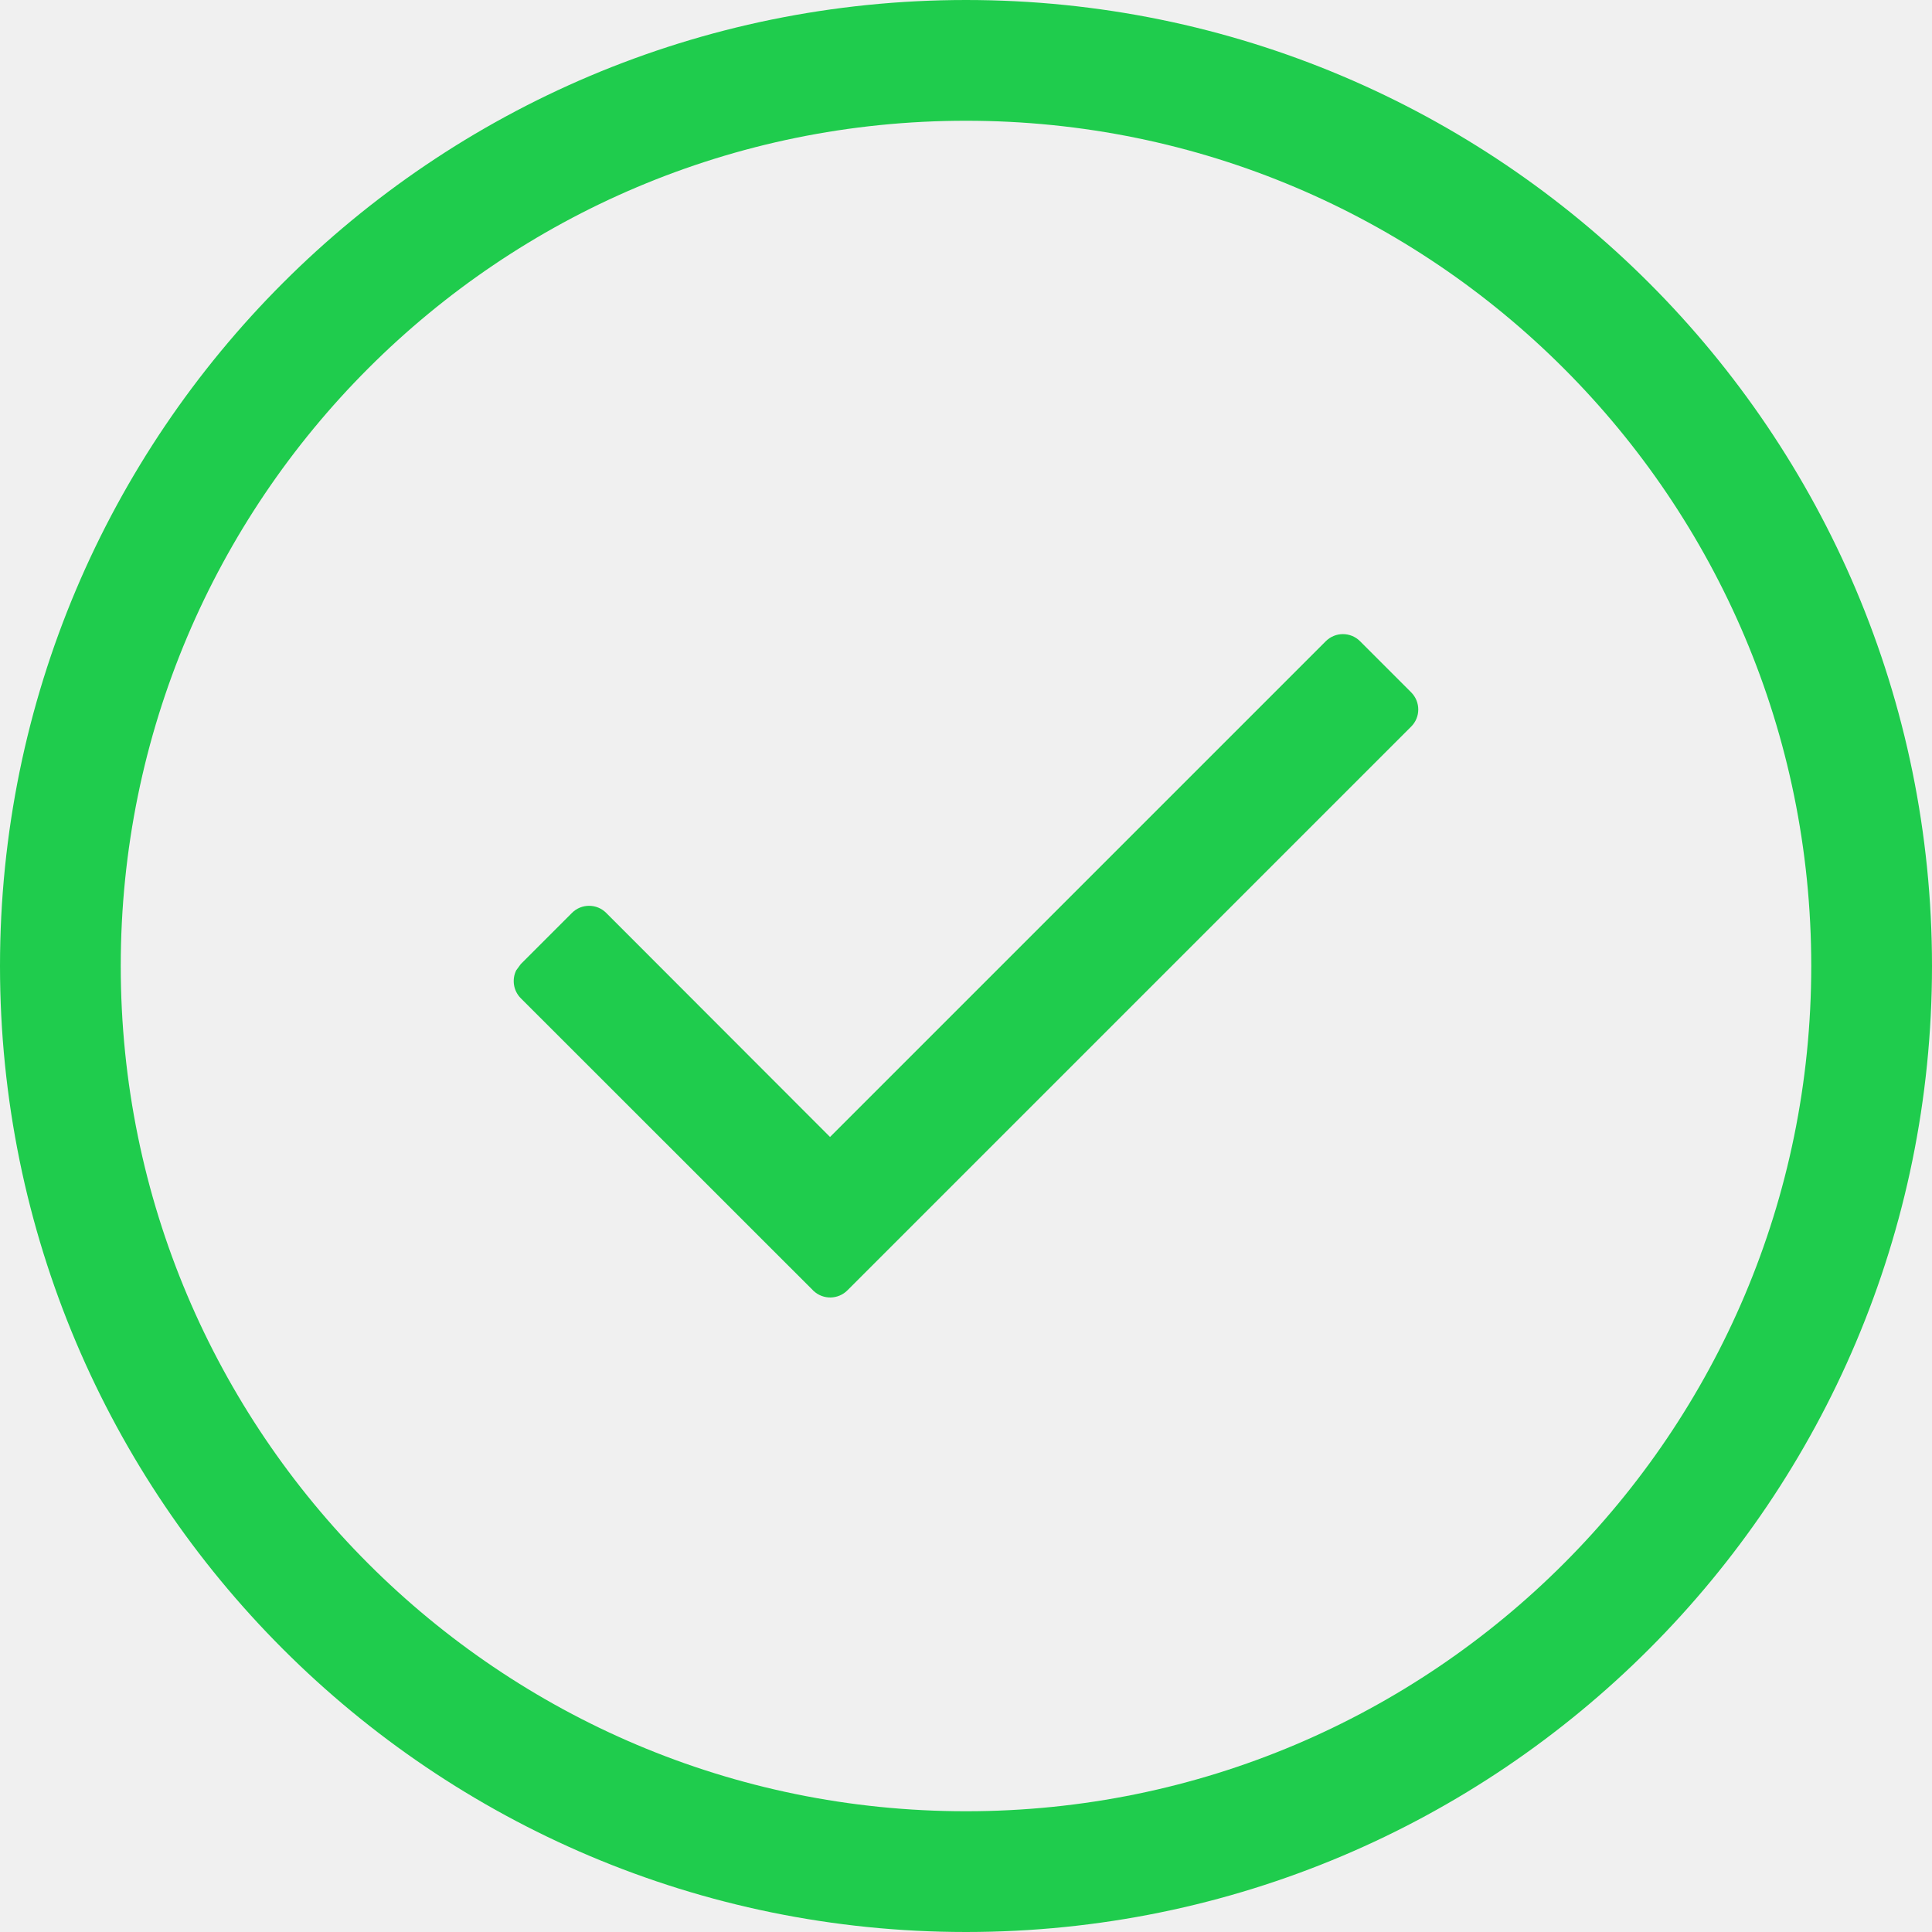
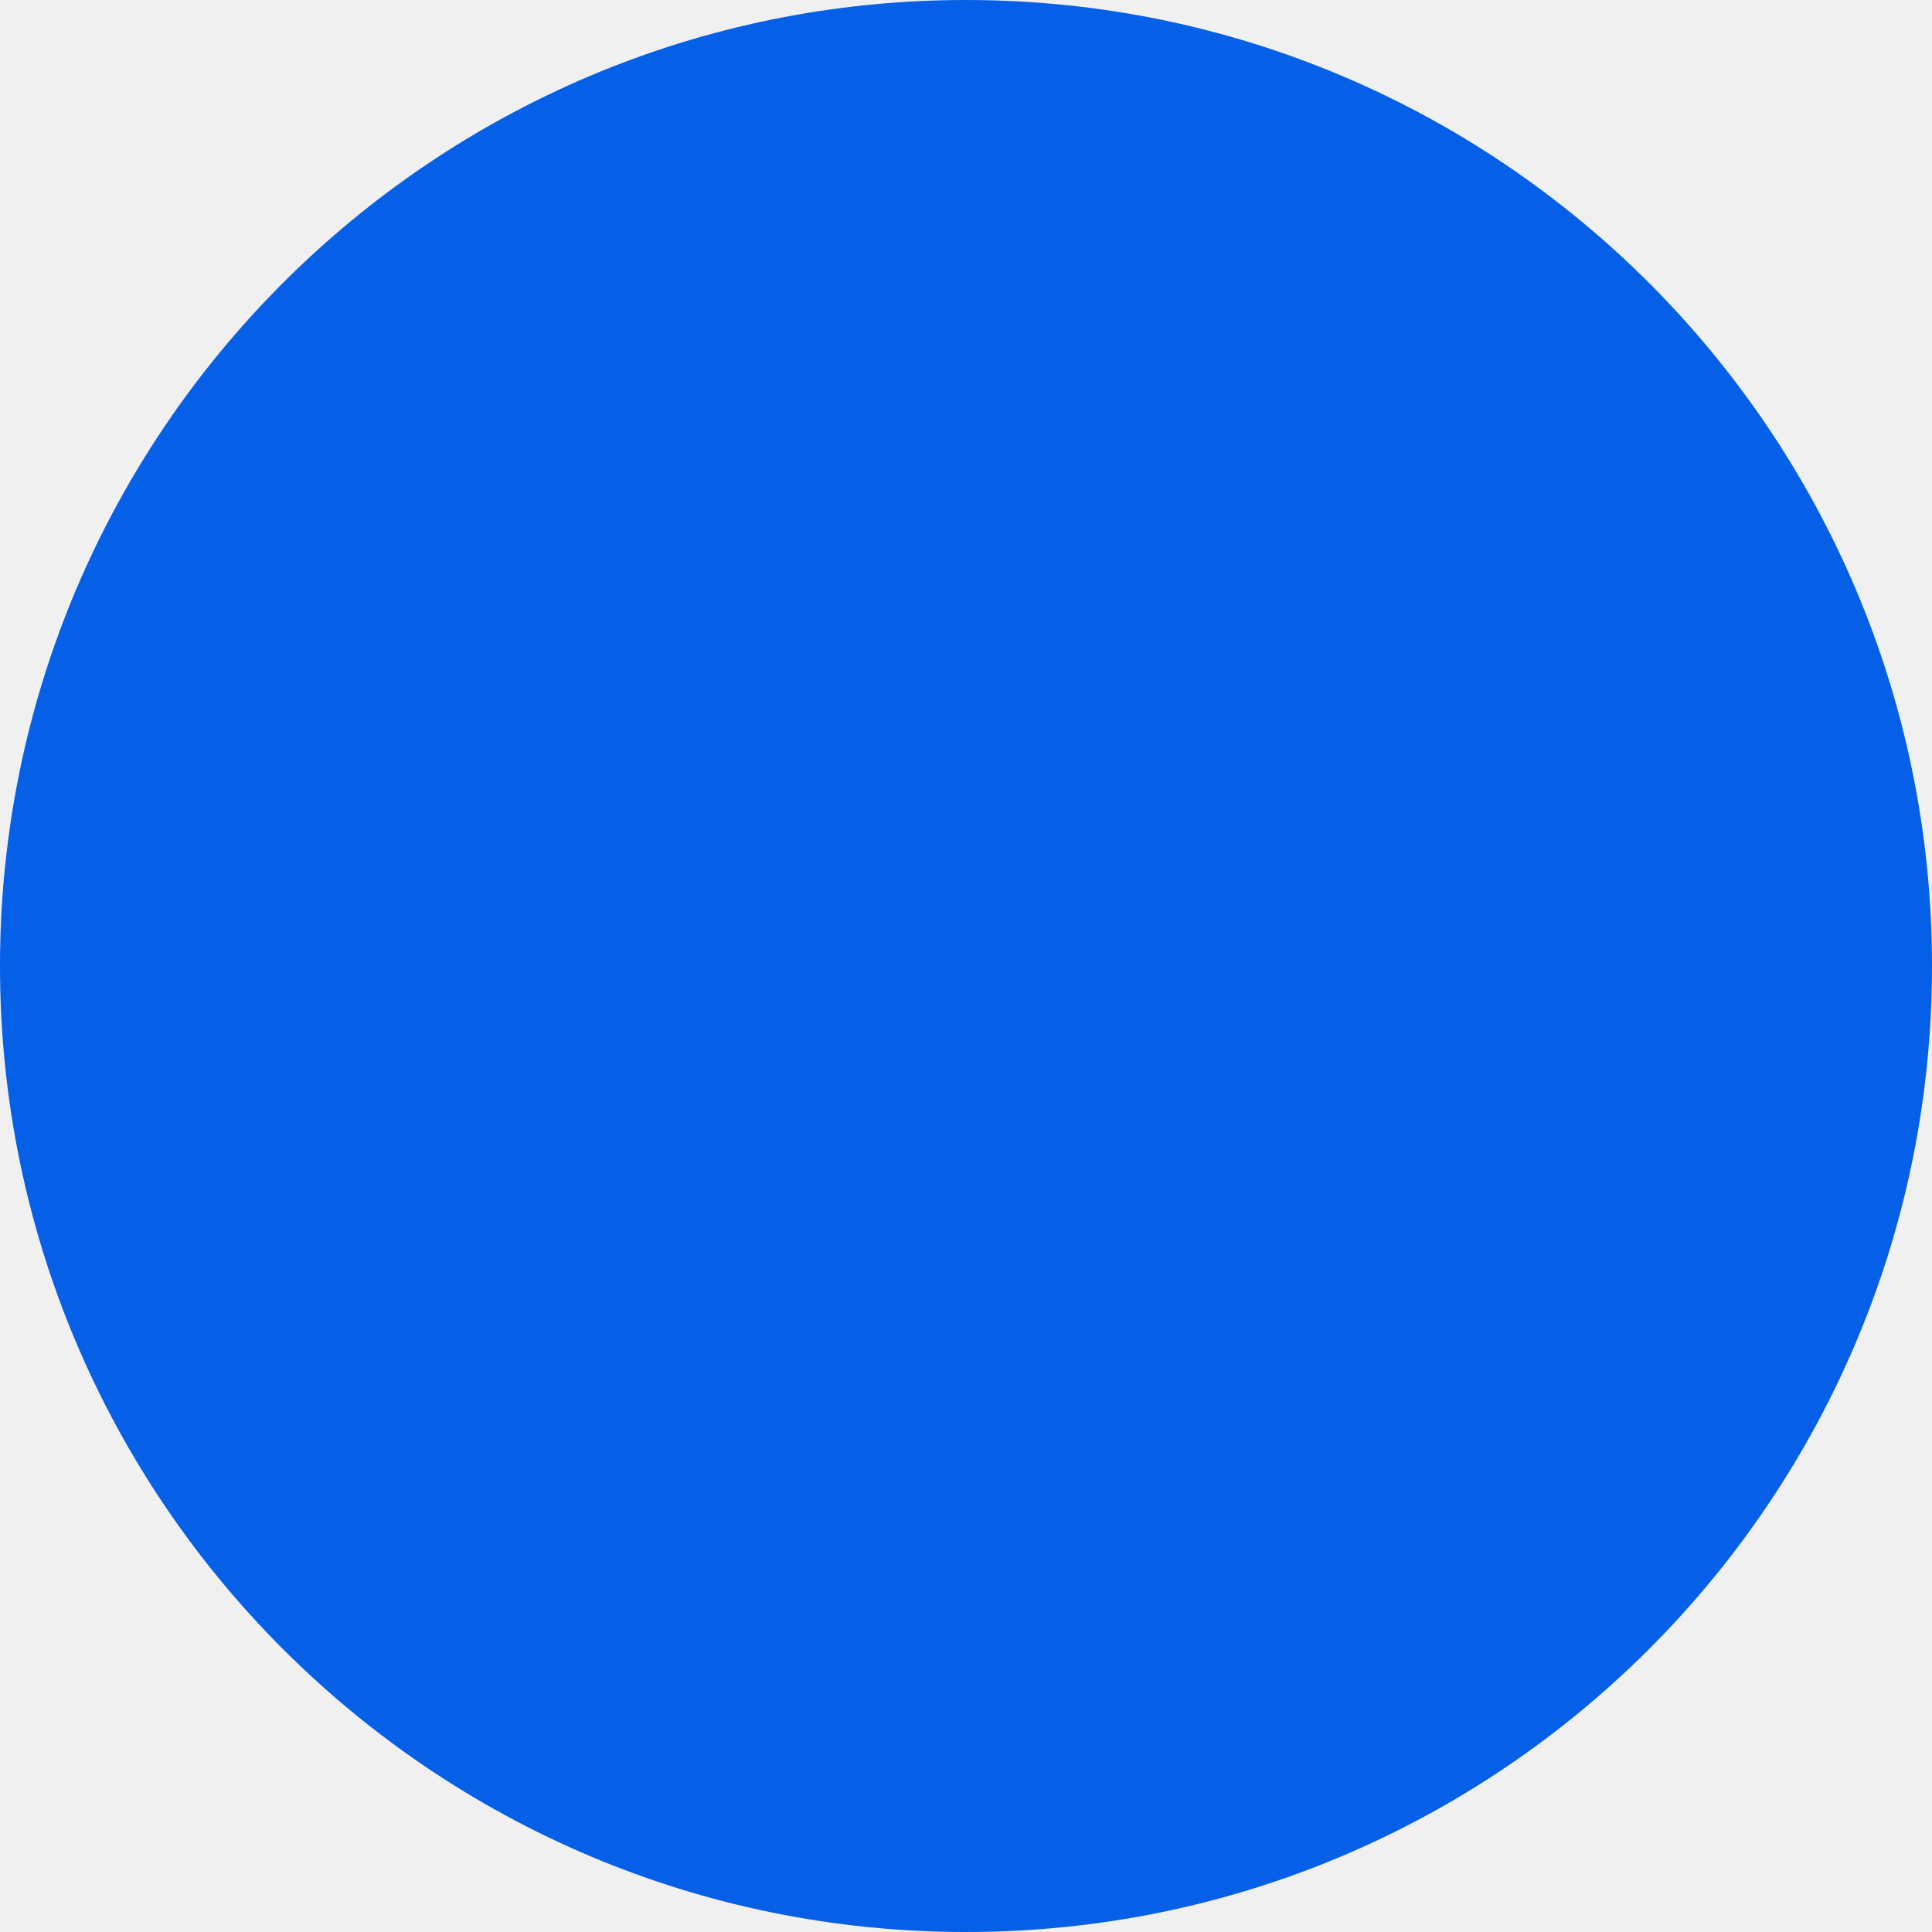
<svg xmlns="http://www.w3.org/2000/svg" xmlns:xlink="http://www.w3.org/1999/xlink" width="16px" height="16px" viewBox="0 0 16 16" version="1.1">
  <defs>
    <circle id="path-1" cx="8" cy="8" r="8" />
  </defs>
-   <g id="ic_succeed" stroke="none" stroke-width="1" fill="none" fill-rule="evenodd">
+   <g id="icon/ic_succeed_blue" stroke="none" stroke-width="1" fill="none" fill-rule="evenodd">
    <mask id="mask-2" fill="white">
      <use xlink:href="#path-1" />
    </mask>
-     <circle stroke="#1FCC4D" cx="8" cy="8" r="7.5" />
-     <path d="M10.98,5.31 C11.058,5.232 11.185,5.232 11.263,5.31 L11.263,5.31 L11.687,5.734 C11.765,5.813 11.765,5.939 11.687,6.017 L11.687,6.017 L7.02,10.684 L7.02,10.684 C6.943,10.763 6.817,10.766 6.737,10.69 C6.735,10.689 6.734,10.688 6.733,10.686 L4.313,8.267 C4.251,8.205 4.238,8.111 4.275,8.036 L4.313,7.984 L4.313,7.984 L4.737,7.56 C4.815,7.482 4.942,7.482 5.02,7.56 L6.874,9.416 Z" id="合并形状" fill="#1FCC4D" fill-rule="nonzero" mask="url(#mask-2)" />
+     <use id="椭圆形" fill="#055FE7" fill-rule="nonzero" xlink:href="#path-1" />
+     <path d="M10.98,5.31 C11.058,5.232 11.185,5.232 11.263,5.31 L11.263,5.31 L11.687,5.734 C11.765,5.813 11.765,5.939 11.687,6.017 L11.687,6.017 L7.02,10.684 L7.02,10.684 C6.943,10.763 6.817,10.766 6.737,10.69 C6.735,10.689 6.734,10.688 6.733,10.686 L4.313,8.267 C4.251,8.205 4.238,8.111 4.275,8.036 L4.313,7.984 L4.313,7.984 L4.737,7.56 C4.815,7.482 4.942,7.482 5.02,7.56 L6.874,9.416 Z" id="合并形状" fill-noparse="#FFFFFF" fill-rule="nonzero" mask="url(#mask-2)" />
  </g>
</svg>
